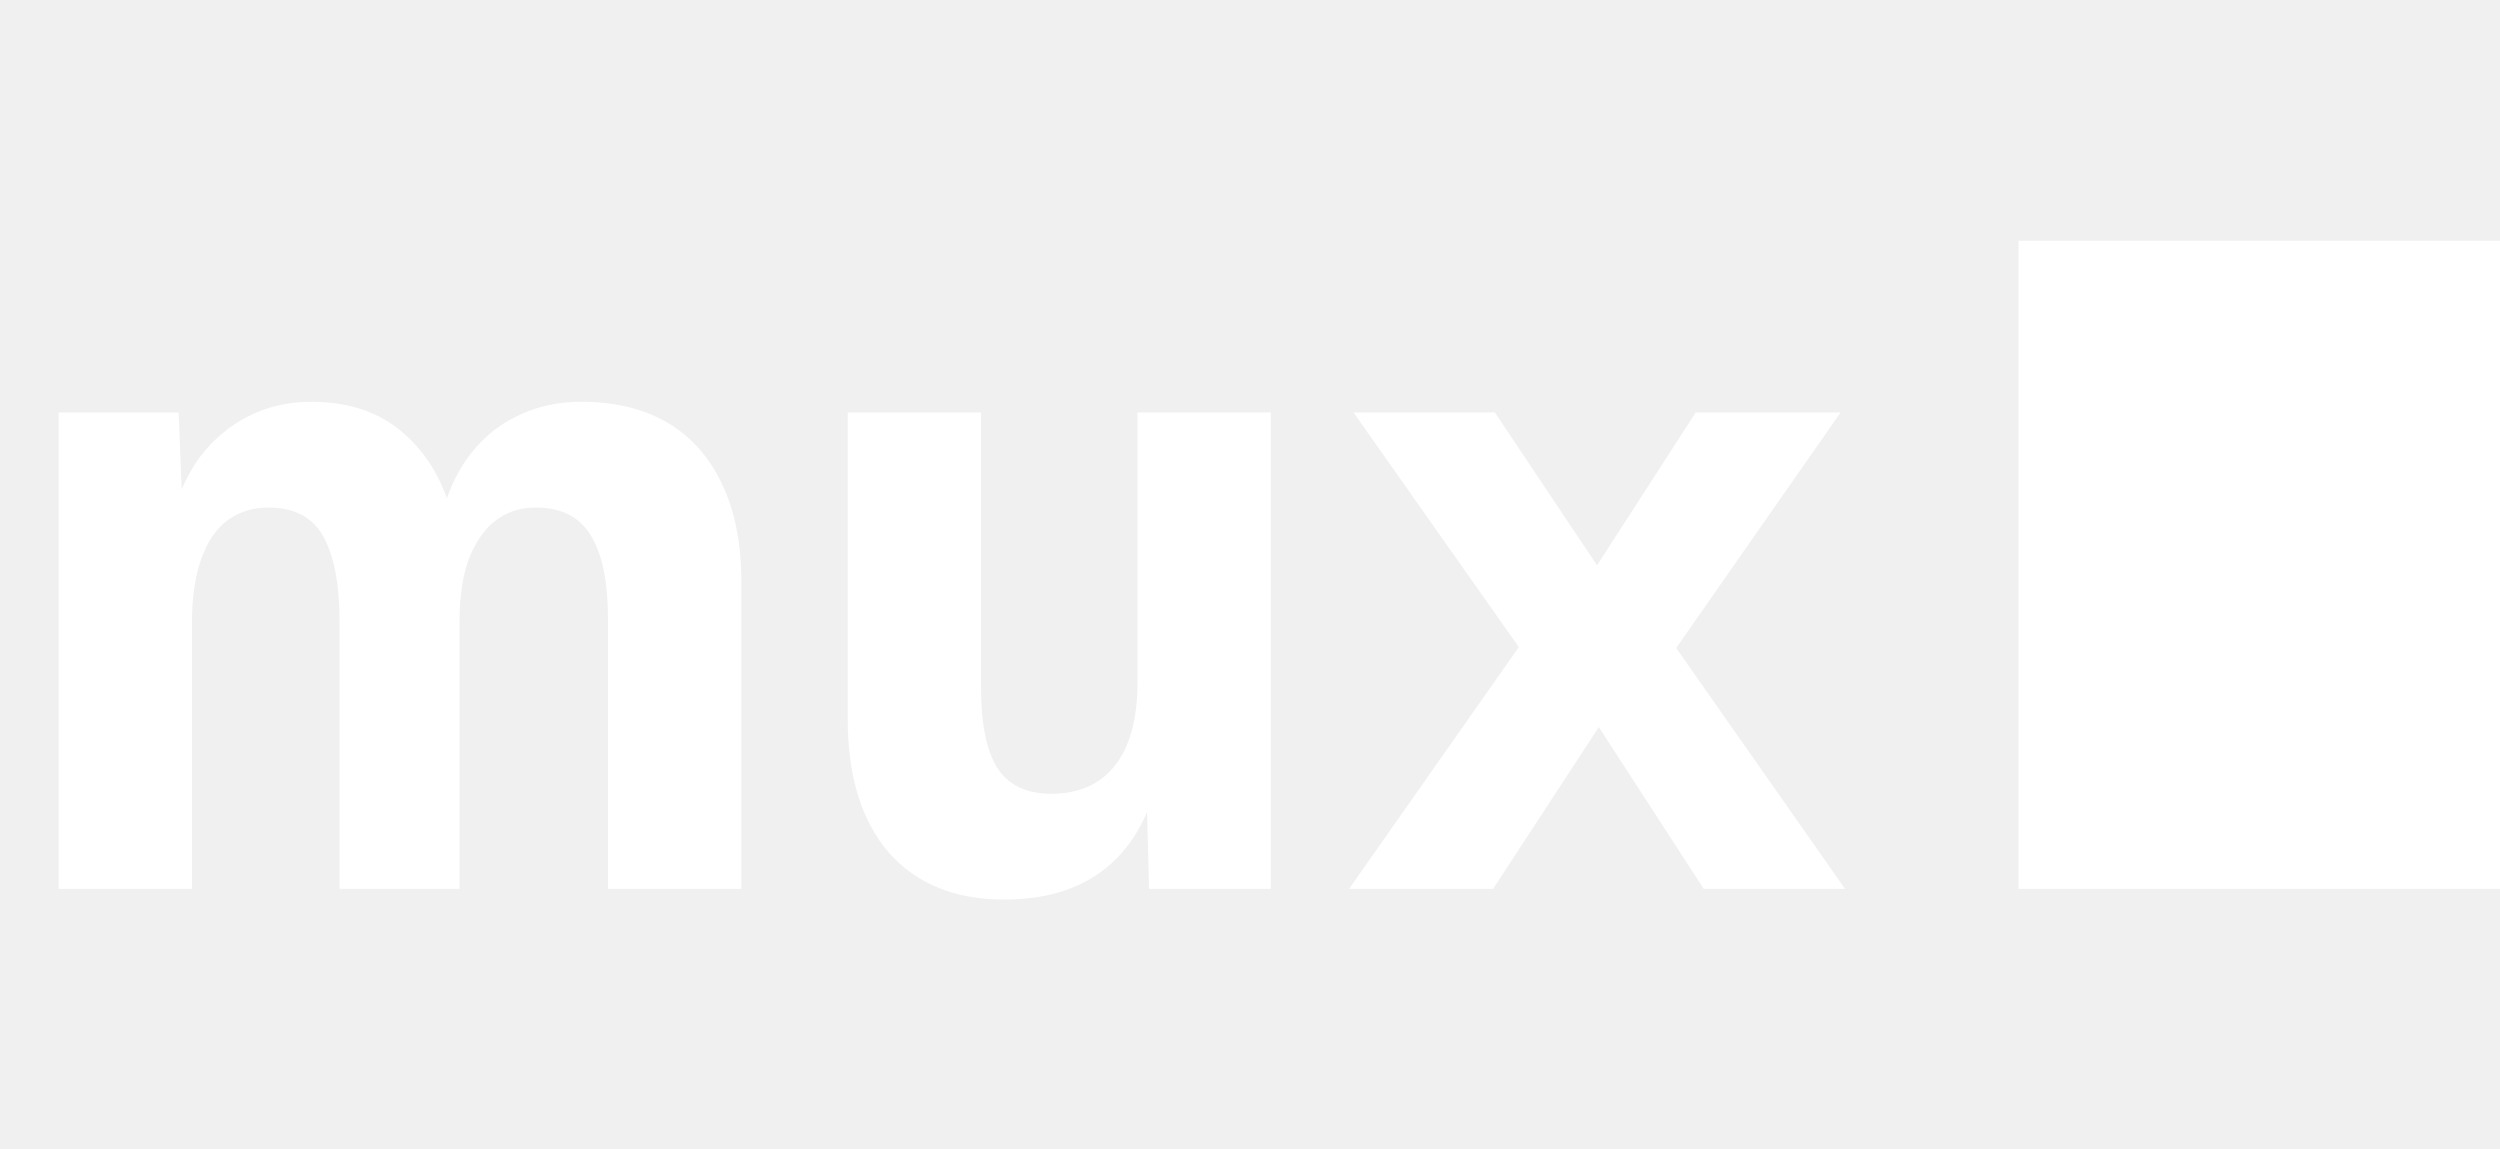
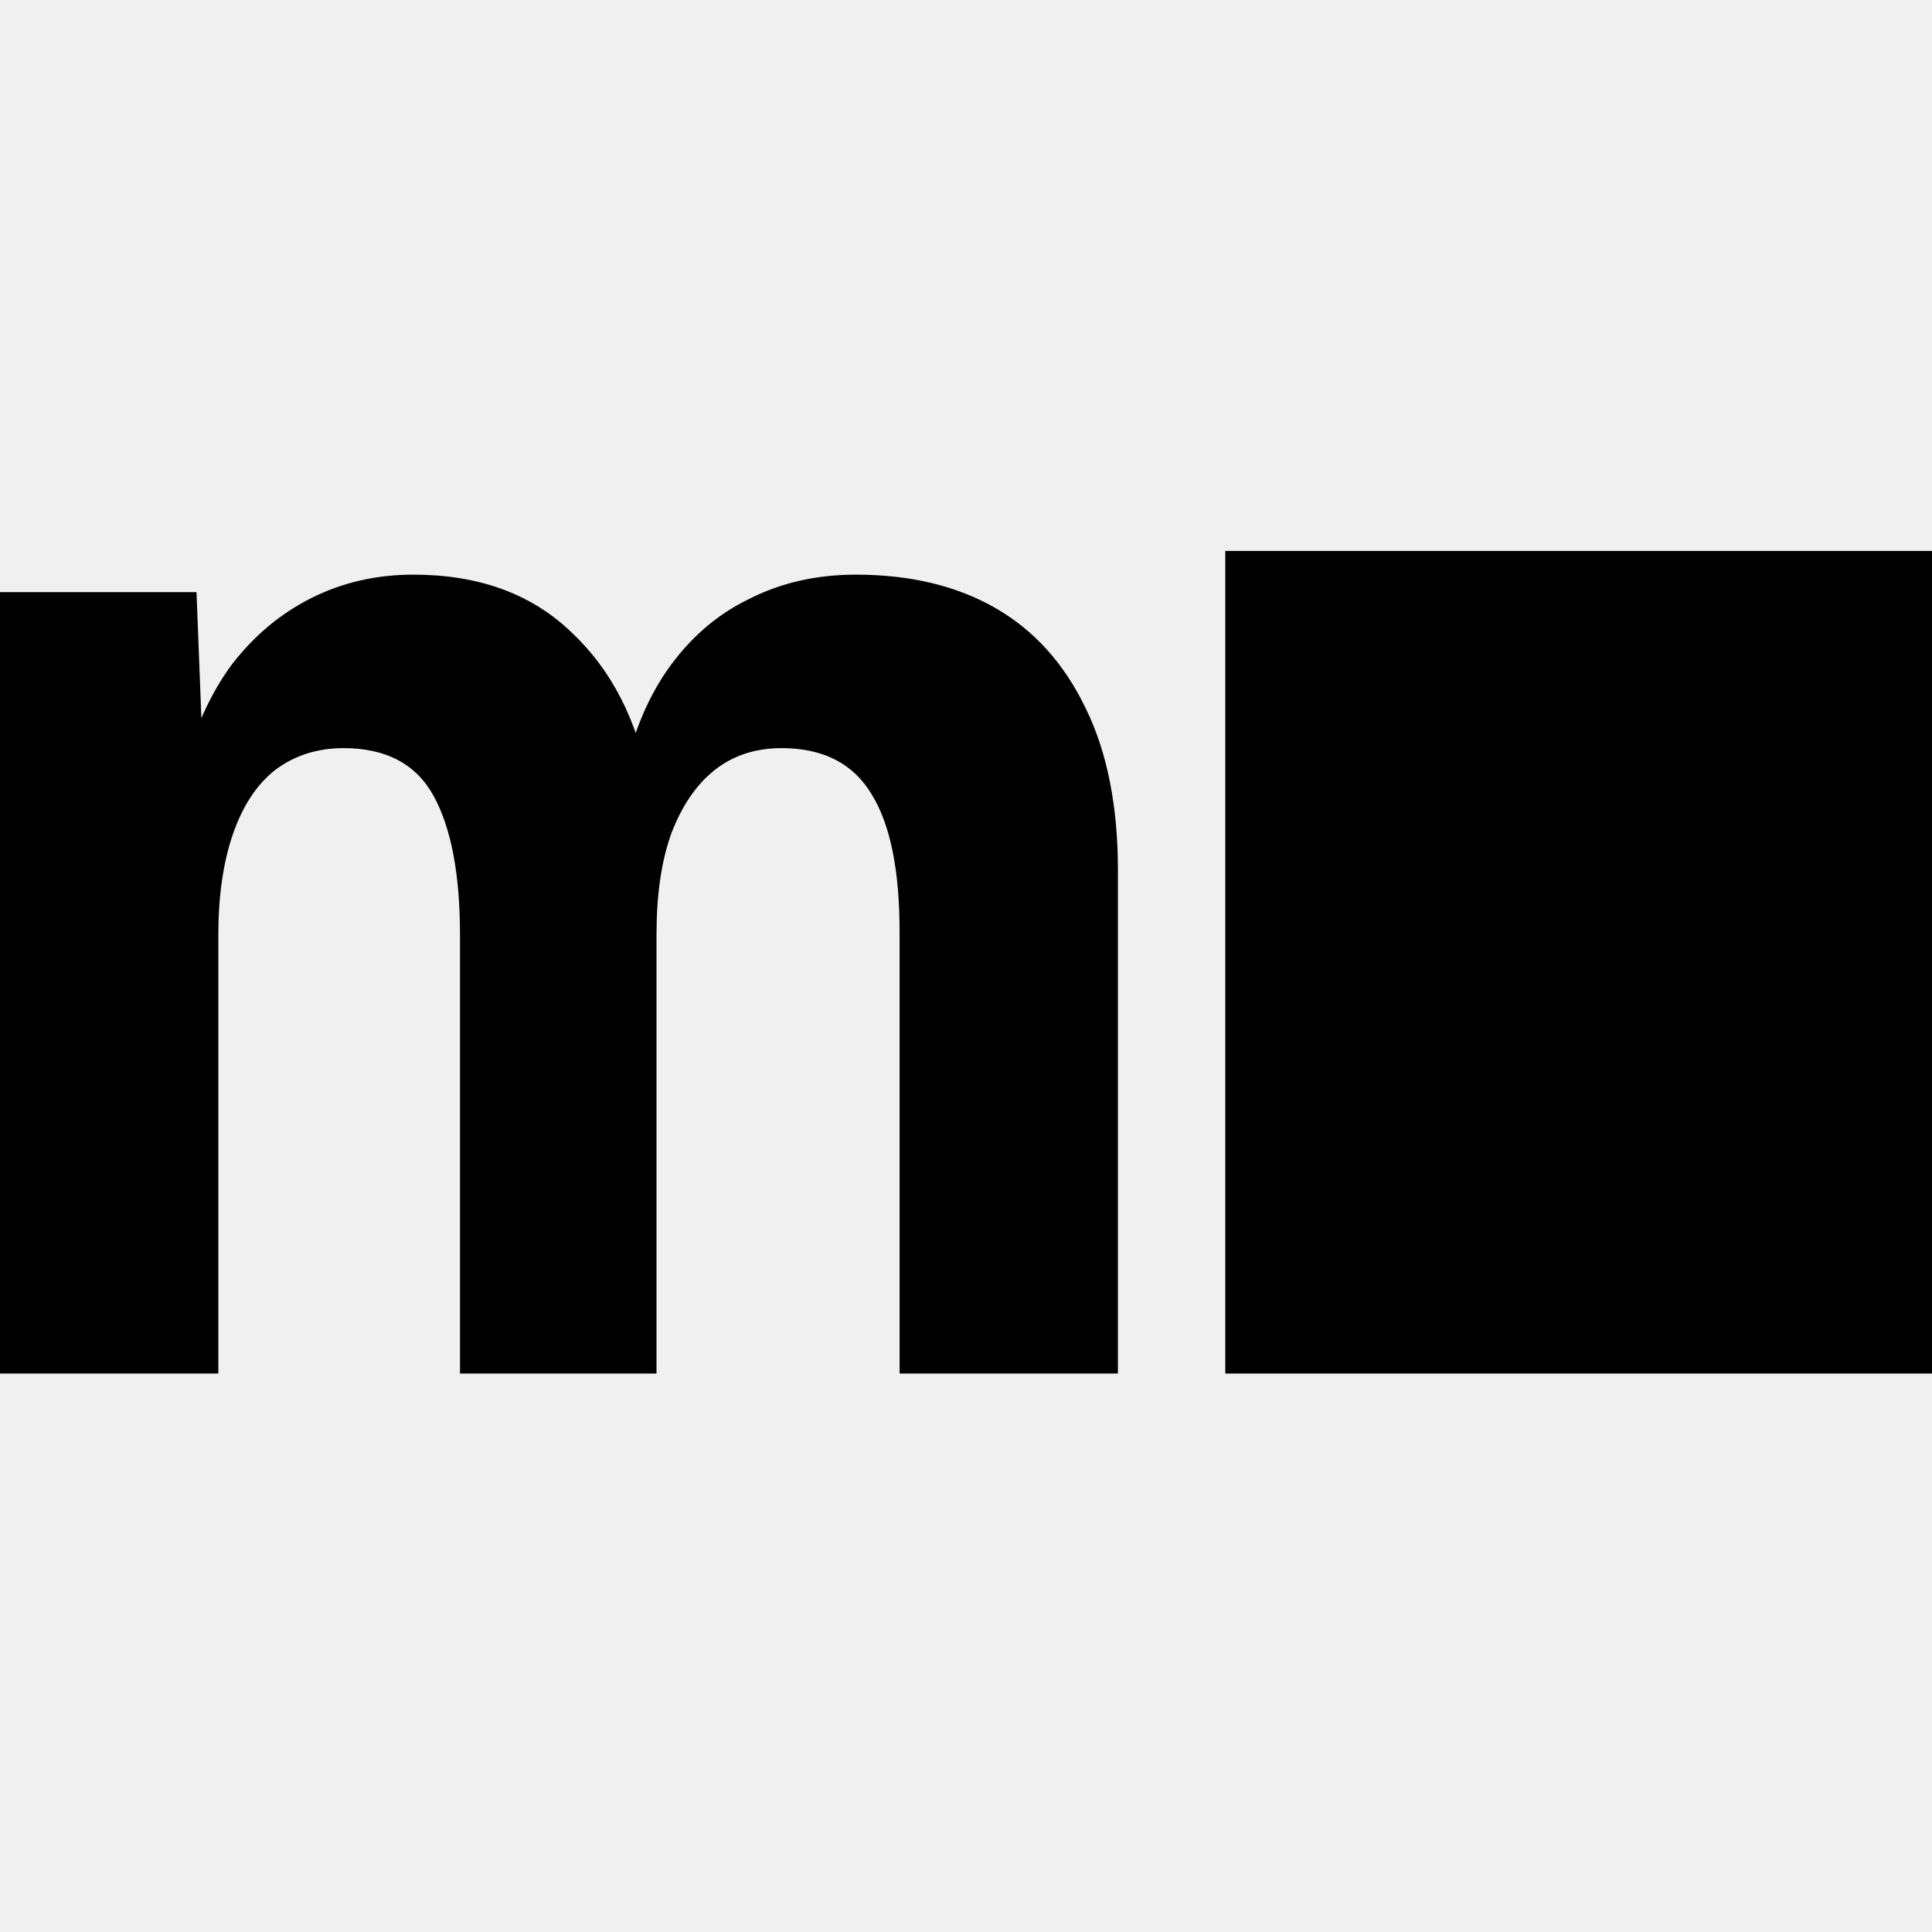
- <svg xmlns="http://www.w3.org/2000/svg" width="135" height="62" fill="none" viewBox="0 0 135 62">
-   <path fill="#fff" d="M3.168 48V22.272H9.648L9.888 28.464L9.216 28.176C9.568 26.8 10.096 25.632 10.8 24.672C11.536 23.712 12.416 22.976 13.44 22.464C14.464 21.952 15.584 21.696 16.8 21.696C18.944 21.696 20.672 22.32 21.984 23.568C23.328 24.816 24.192 26.496 24.576 28.608L23.664 28.656C23.952 27.152 24.448 25.888 25.152 24.864C25.888 23.808 26.784 23.024 27.84 22.512C28.896 21.968 30.08 21.696 31.392 21.696C33.184 21.696 34.72 22.064 36 22.8C37.28 23.536 38.272 24.64 38.976 26.112C39.68 27.552 40.032 29.328 40.032 31.44V48H32.832V33.456C32.832 31.44 32.528 29.936 31.92 28.944C31.312 27.92 30.32 27.408 28.944 27.408C28.08 27.408 27.344 27.648 26.736 28.128C26.128 28.608 25.648 29.312 25.296 30.24C24.976 31.136 24.816 32.24 24.816 33.552V48H18.336V33.552C18.336 31.568 18.048 30.048 17.472 28.992C16.896 27.936 15.904 27.408 14.496 27.408C13.632 27.408 12.88 27.648 12.24 28.128C11.632 28.608 11.168 29.312 10.848 30.24C10.528 31.168 10.368 32.272 10.368 33.552V48H3.168ZM54.225 48.576C51.569 48.576 49.489 47.728 47.985 46.032C46.513 44.304 45.777 41.904 45.777 38.832V22.272H52.977V37.152C52.977 39.136 53.281 40.592 53.889 41.52C54.497 42.416 55.457 42.864 56.769 42.864C58.241 42.864 59.377 42.368 60.177 41.376C61.009 40.352 61.425 38.832 61.425 36.816V22.272H68.625V48H62.049L61.857 40.608L62.769 40.8C62.385 43.36 61.473 45.296 60.033 46.608C58.593 47.92 56.657 48.576 54.225 48.576ZM72.849 48L82.017 34.944L73.089 22.272H80.721L86.241 30.528L91.569 22.272H99.393L90.513 34.992L99.633 48H92.001L86.337 39.264L80.625 48H72.849Z" />
-   <rect width="26" height="35" x="109" y="13" fill="#fff" />
+ <svg xmlns="http://www.w3.org/2000/svg" width="256" height="256" viewBox="0 0 256 256" fill="none">
+   <g clip-path="url(#clip0_147_2)">
+     <path d="M162.358 73H257V182H162.358V73Z" fill="black" />
+     <path d="M0 182V78.462H26.039L27.003 103.381L24.303 102.221C25.718 96.684 27.839 91.984 30.668 88.12C33.626 84.257 37.162 81.295 41.277 79.234C45.391 77.174 49.892 76.144 54.779 76.144C63.394 76.144 70.338 78.655 75.61 83.677C81.01 88.7 84.482 95.461 86.025 103.96L82.361 104.153C83.518 98.101 85.511 93.014 88.34 88.893C91.298 84.643 94.898 81.488 99.141 79.428C103.385 77.239 108.143 76.144 113.415 76.144C120.615 76.144 126.788 77.625 131.931 80.587C137.075 83.549 141.061 87.991 143.89 93.915C146.719 99.71 148.133 106.858 148.133 115.357V182H119.201V123.47C119.201 115.357 117.98 109.305 115.536 105.312C113.093 101.191 109.107 99.131 103.577 99.131C100.106 99.131 97.148 100.097 94.705 102.029C92.262 103.96 90.333 106.793 88.919 110.528C87.633 114.134 86.99 118.577 86.99 123.857V182H60.951V123.857C60.951 115.872 59.794 109.755 57.479 105.505C55.164 101.256 51.178 99.131 45.52 99.131C42.048 99.131 39.026 100.097 36.455 102.029C34.012 103.96 32.147 106.793 30.861 110.528C29.575 114.262 28.932 118.705 28.932 123.857V182H0Z" fill="black" />
+   </g>
+   <defs>
+     <clipPath id="clip0_147_2">
+       <rect width="256" height="256" fill="white" />
+     </clipPath>
+   </defs>
</svg>
